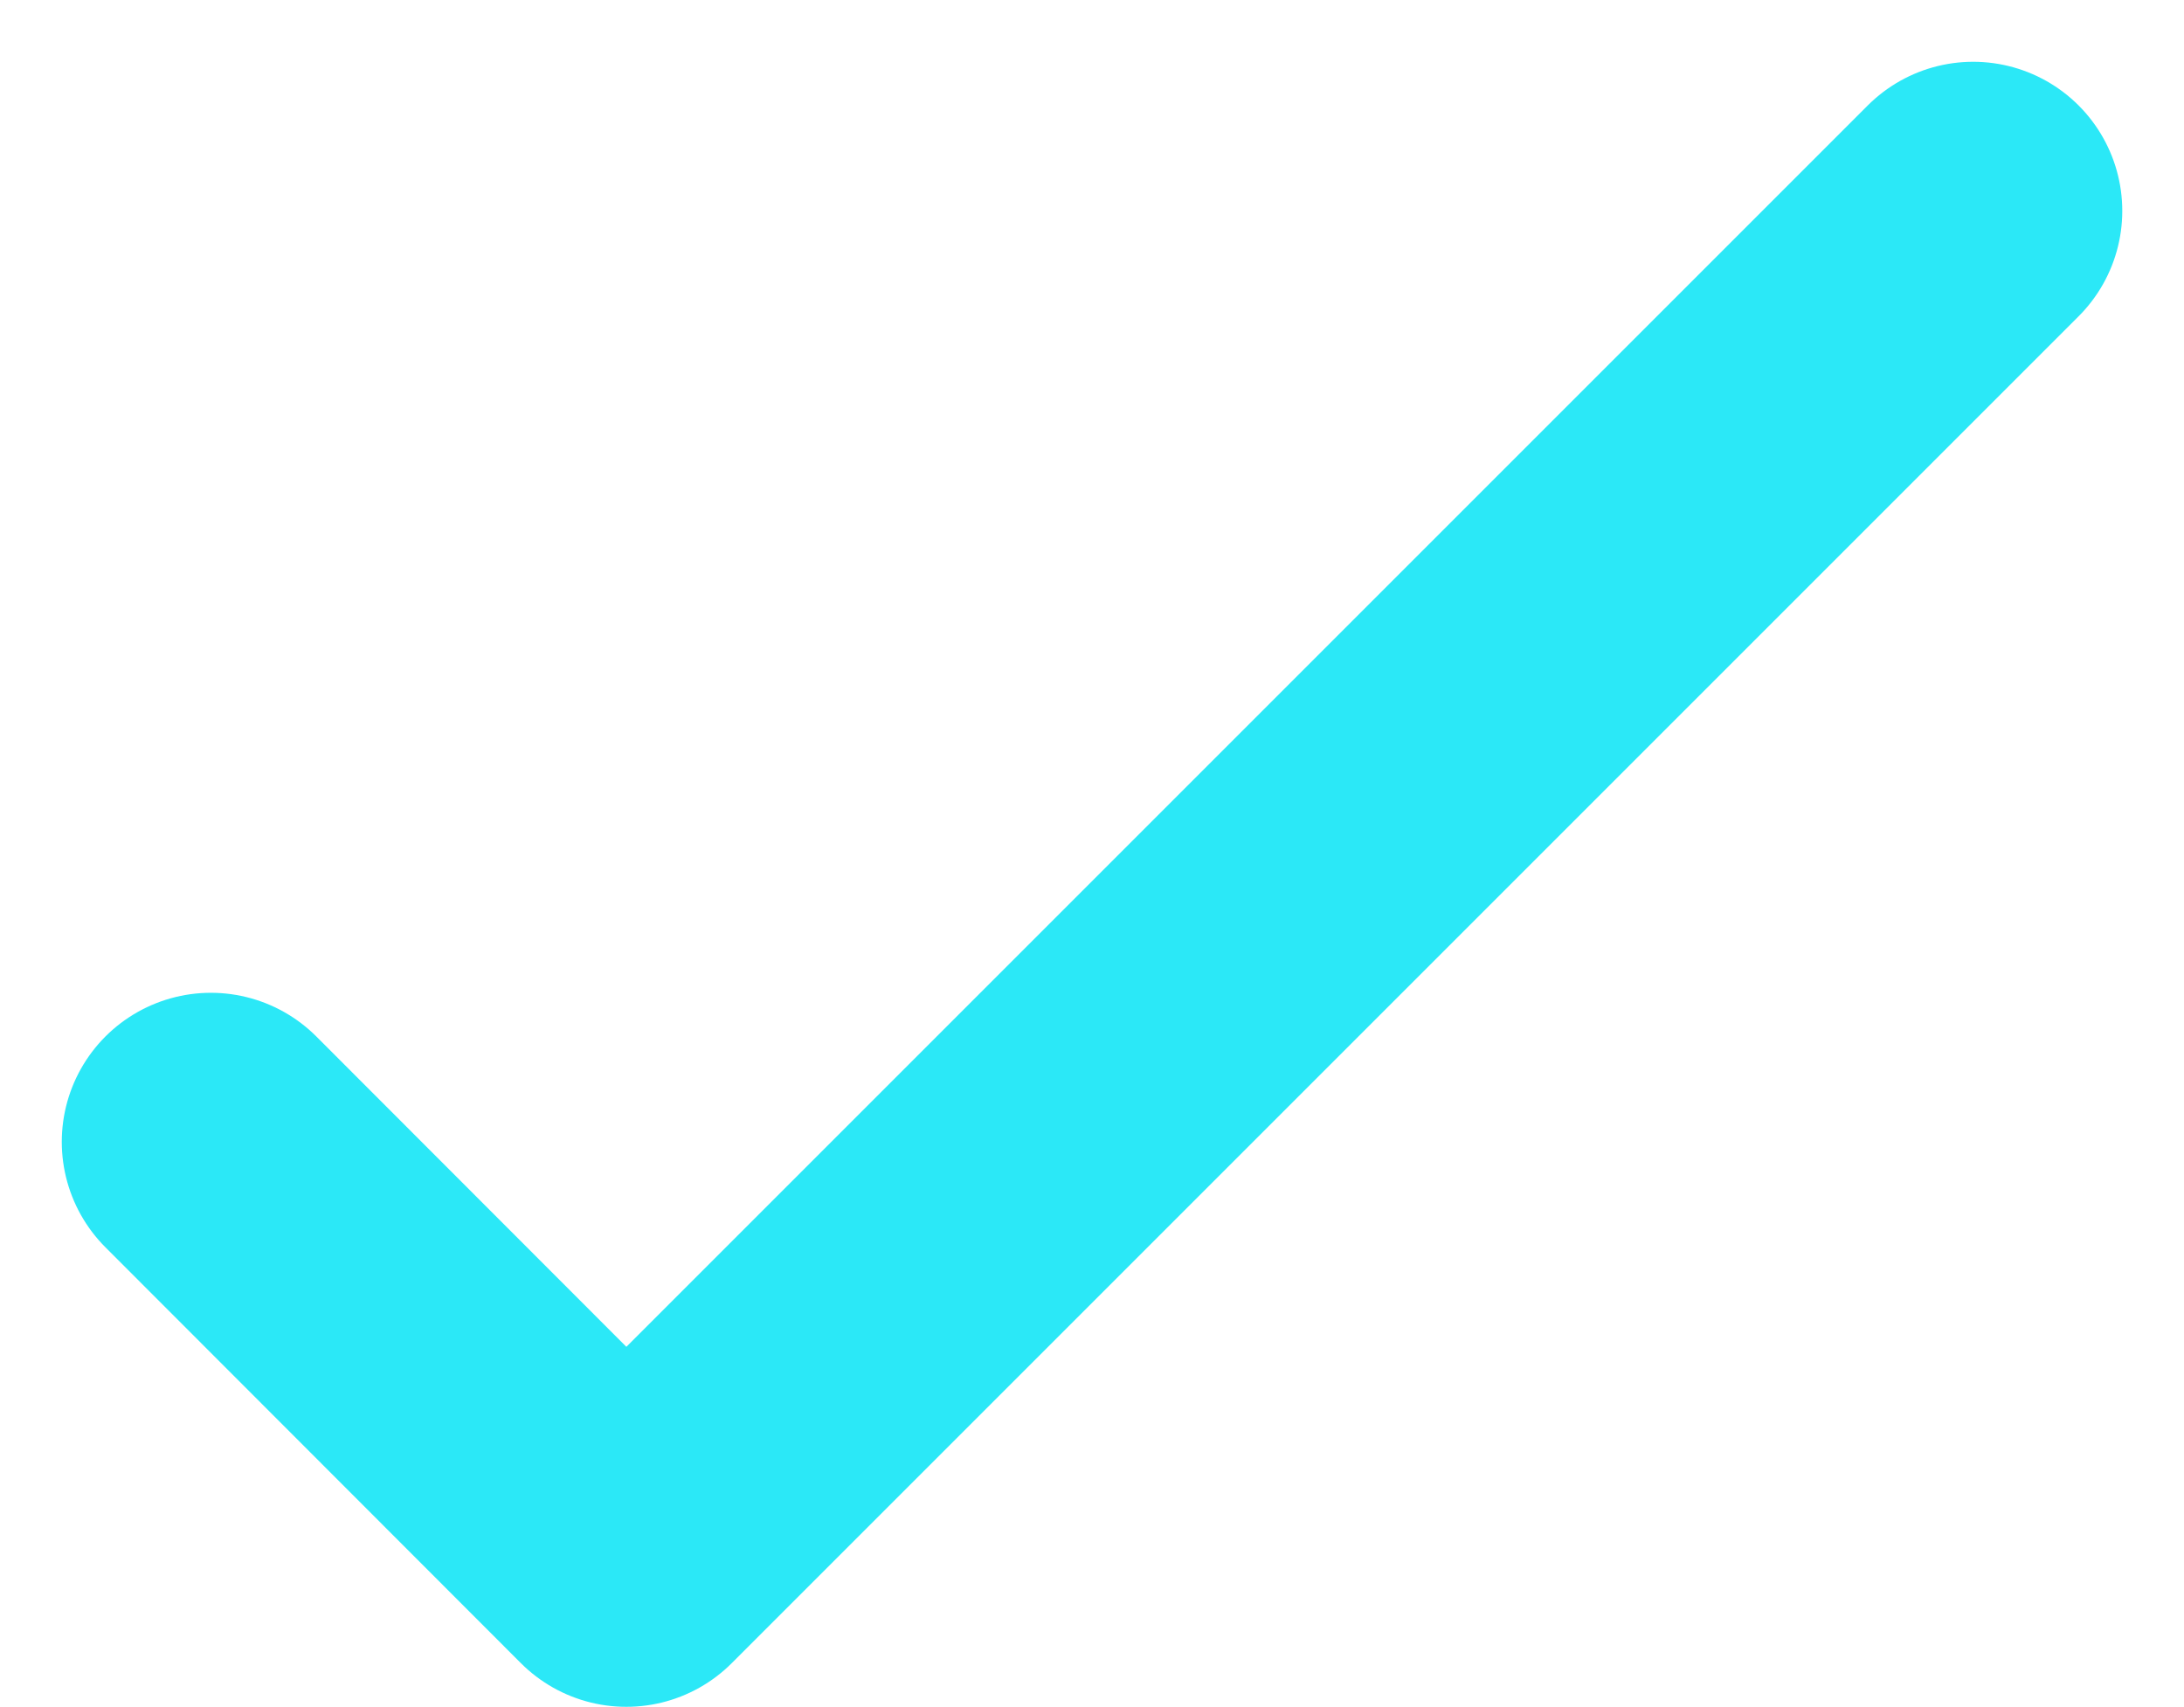
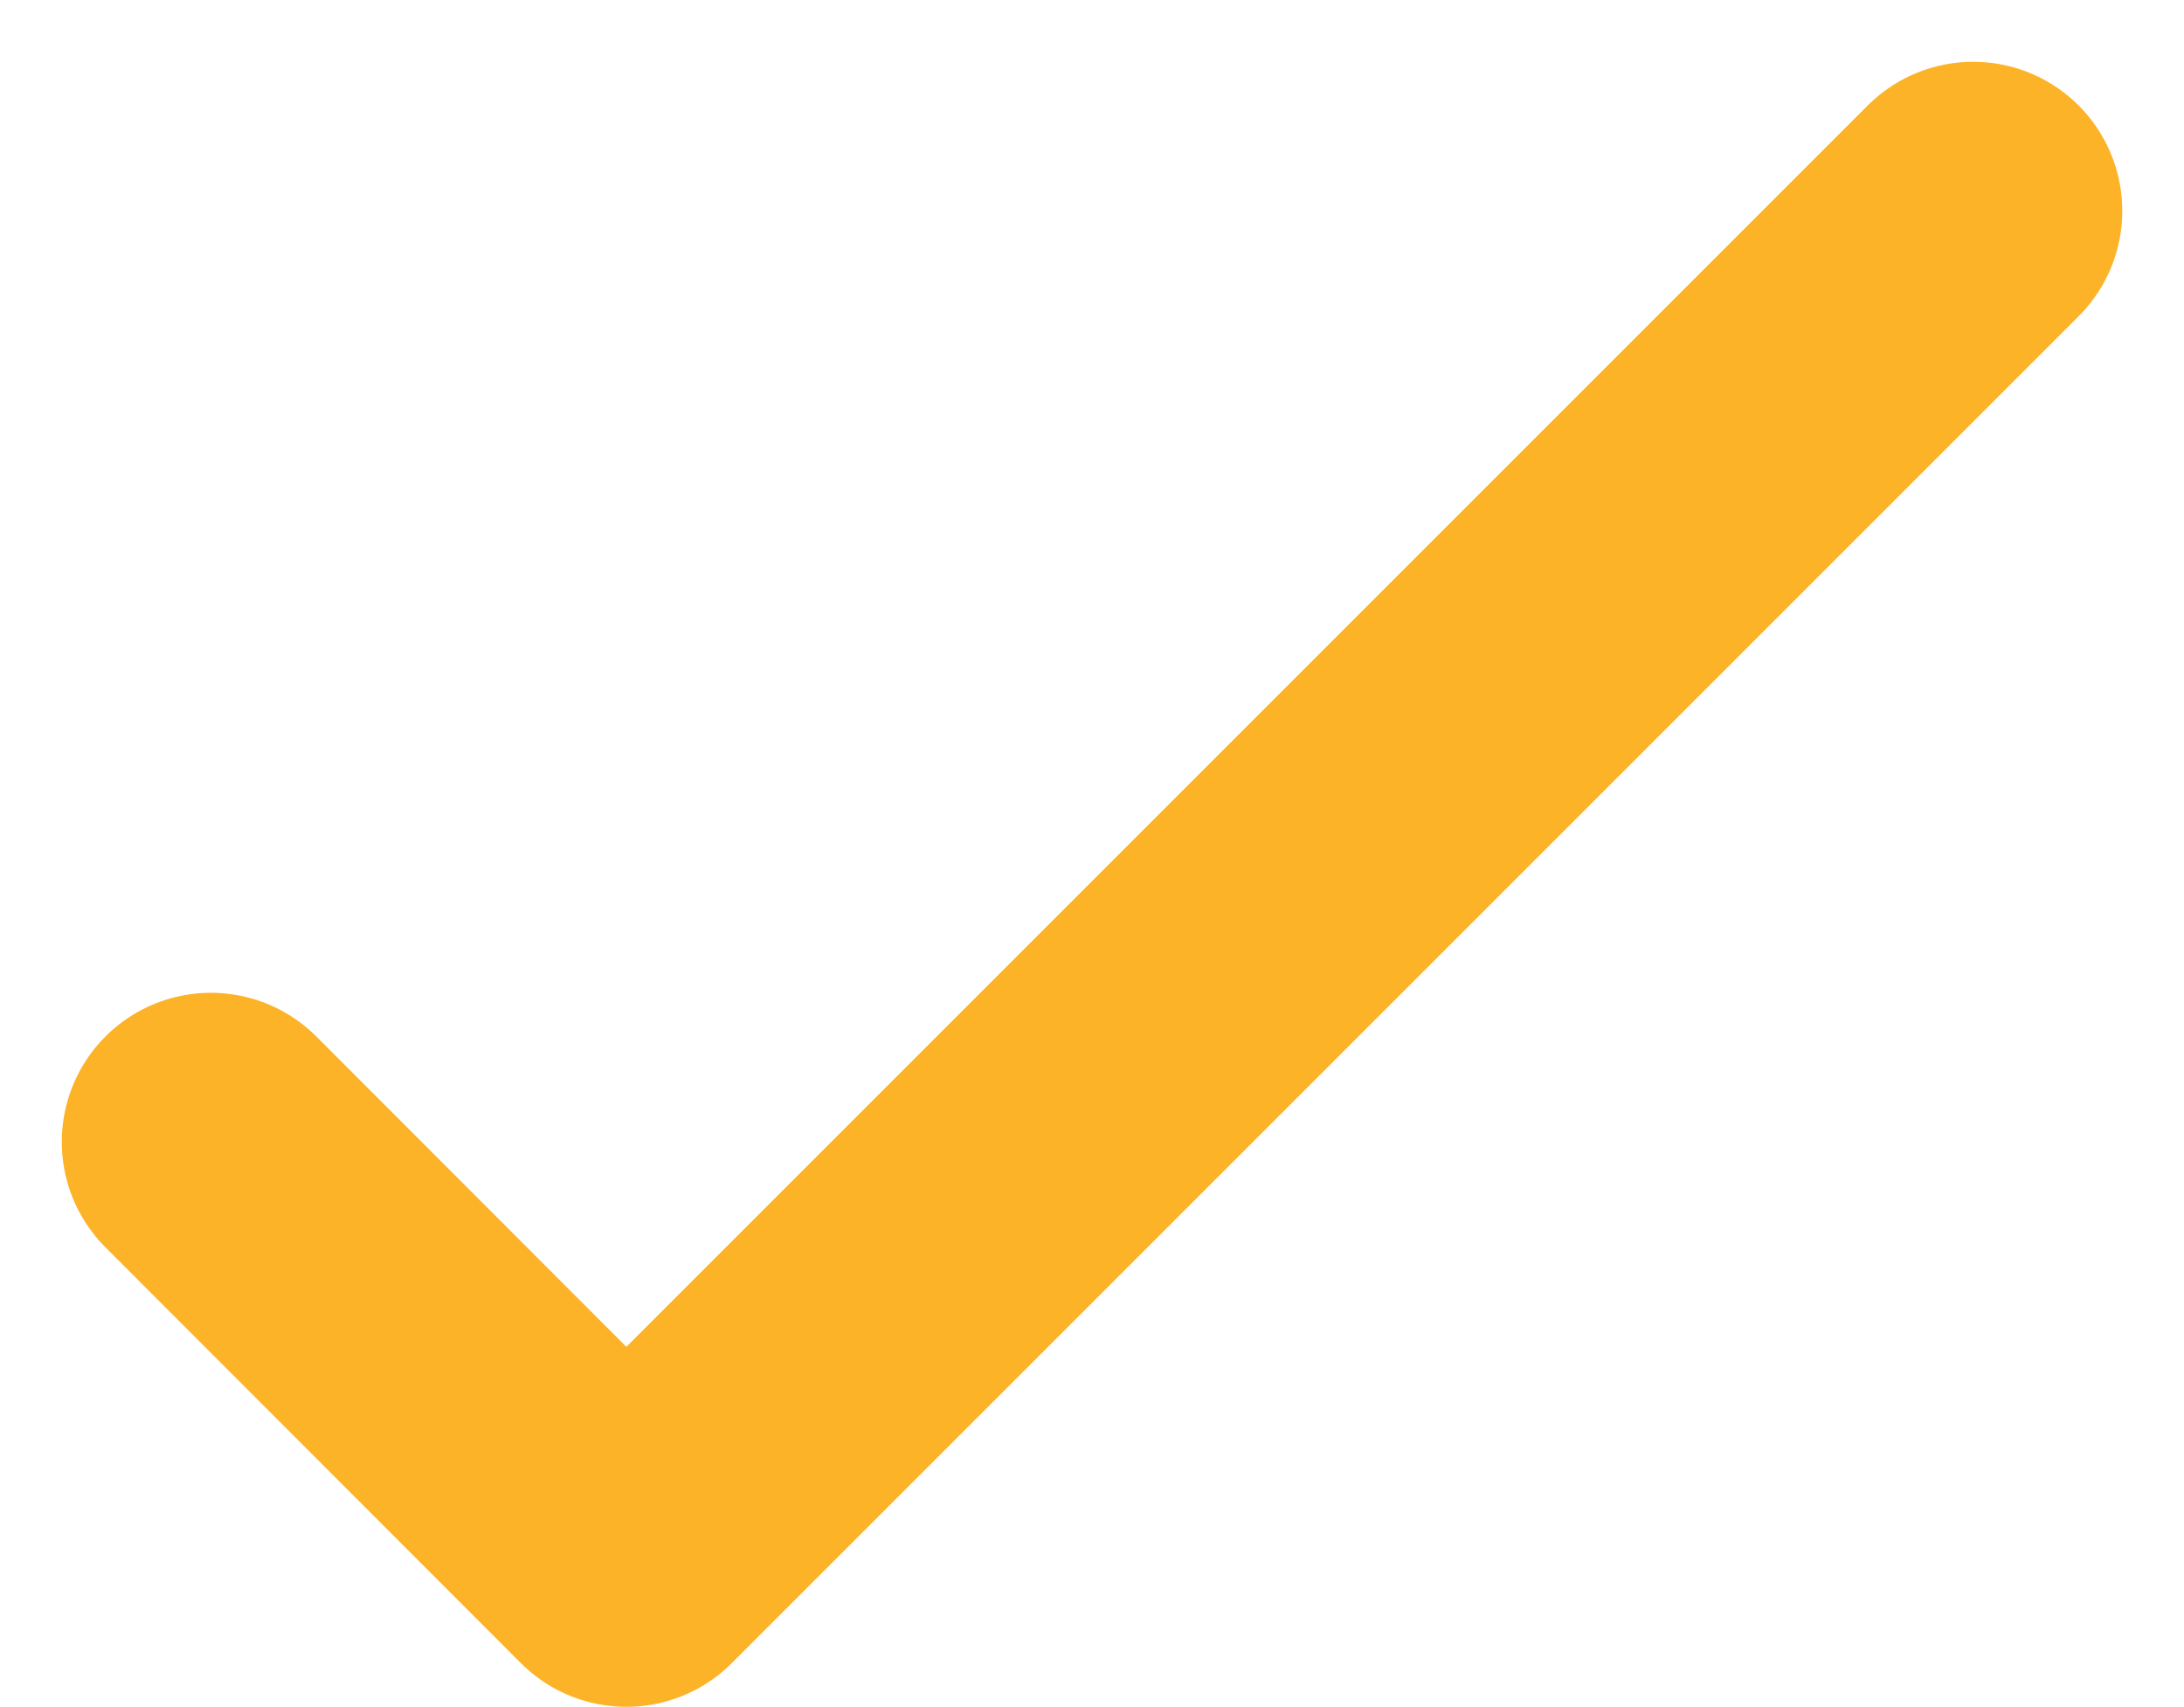
<svg xmlns="http://www.w3.org/2000/svg" width="43.944" height="34.339" viewBox="0 0 43.944 34.339">
  <defs>
    <style>
      .cls-1 {
        fill: none;
-         stroke: #2be8f7;
+         stroke: #fcb328;
        stroke-linecap: round;
        stroke-linejoin: round;
        stroke-width: 6px;
      }
    </style>
  </defs>
  <g id="cheack_icon" transform="translate(4.243 4.243)">
    <g id="Group_365" data-name="Group 365" transform="translate(0 0)">
      <path id="Path_474" data-name="Path 474" class="cls-1" d="M37.459,2l-27.1,27.1L2,20.733" transform="translate(-2 -2)" />
    </g>
  </g>
</svg>
